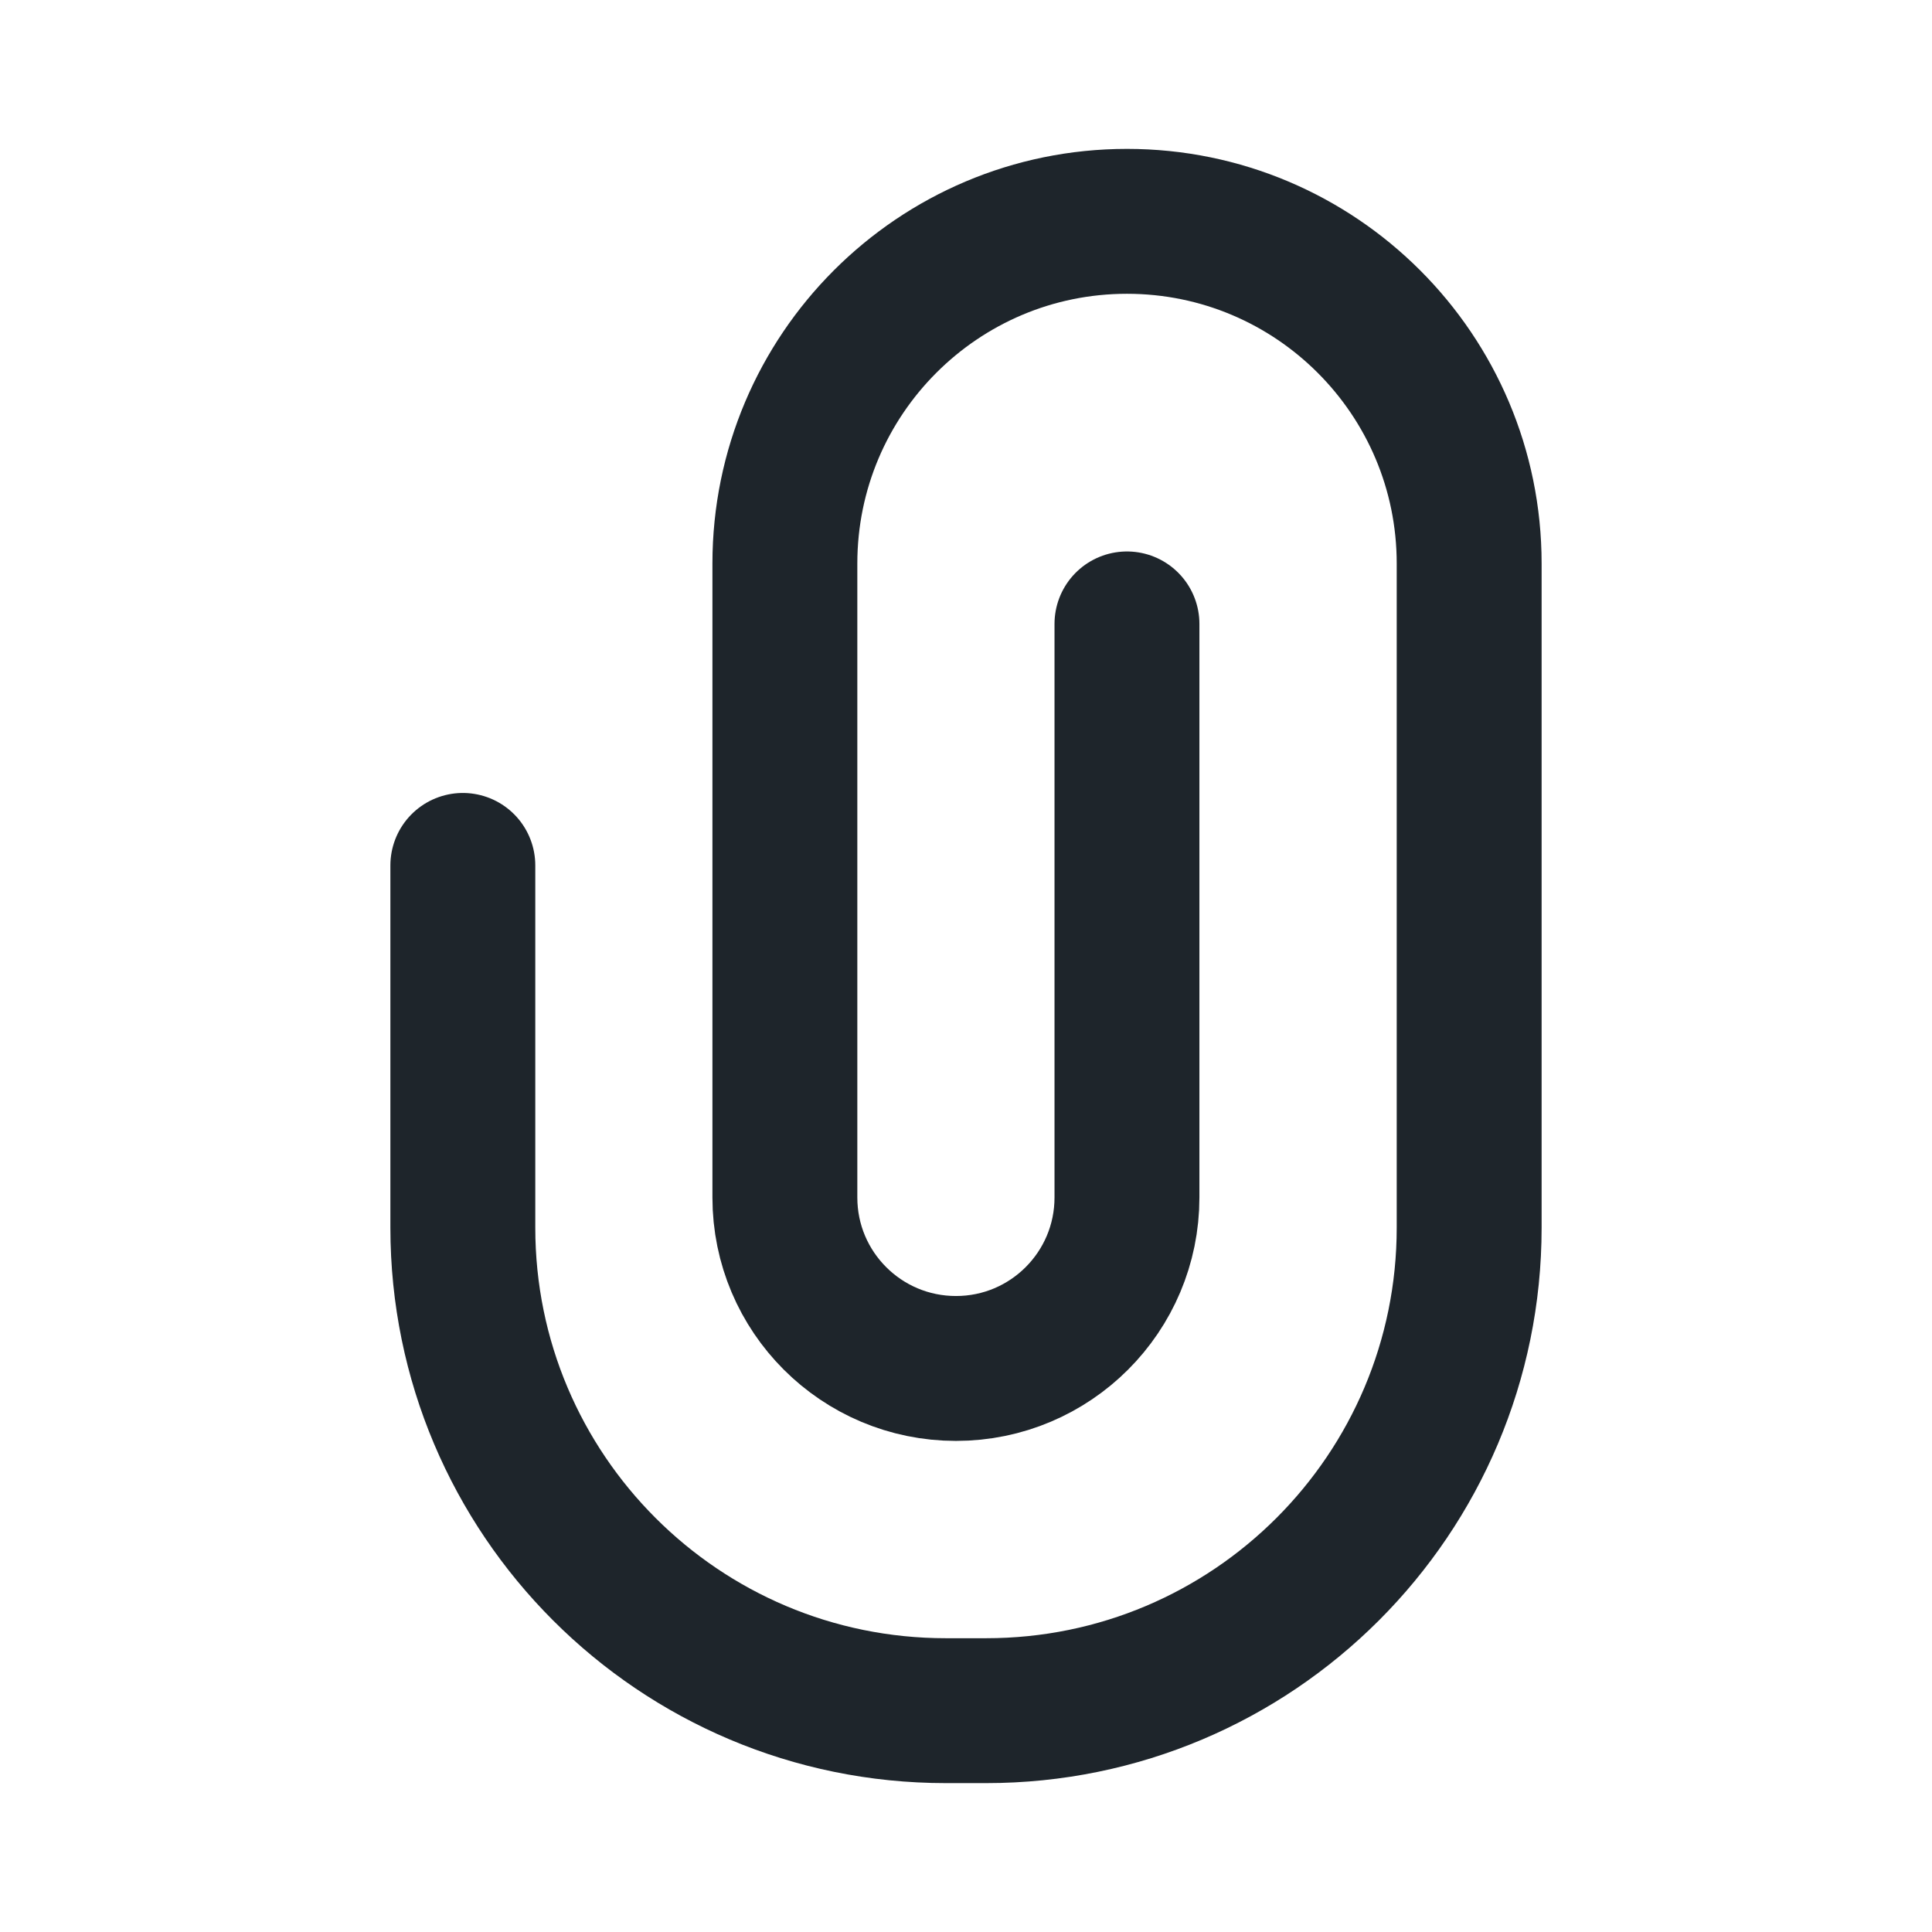
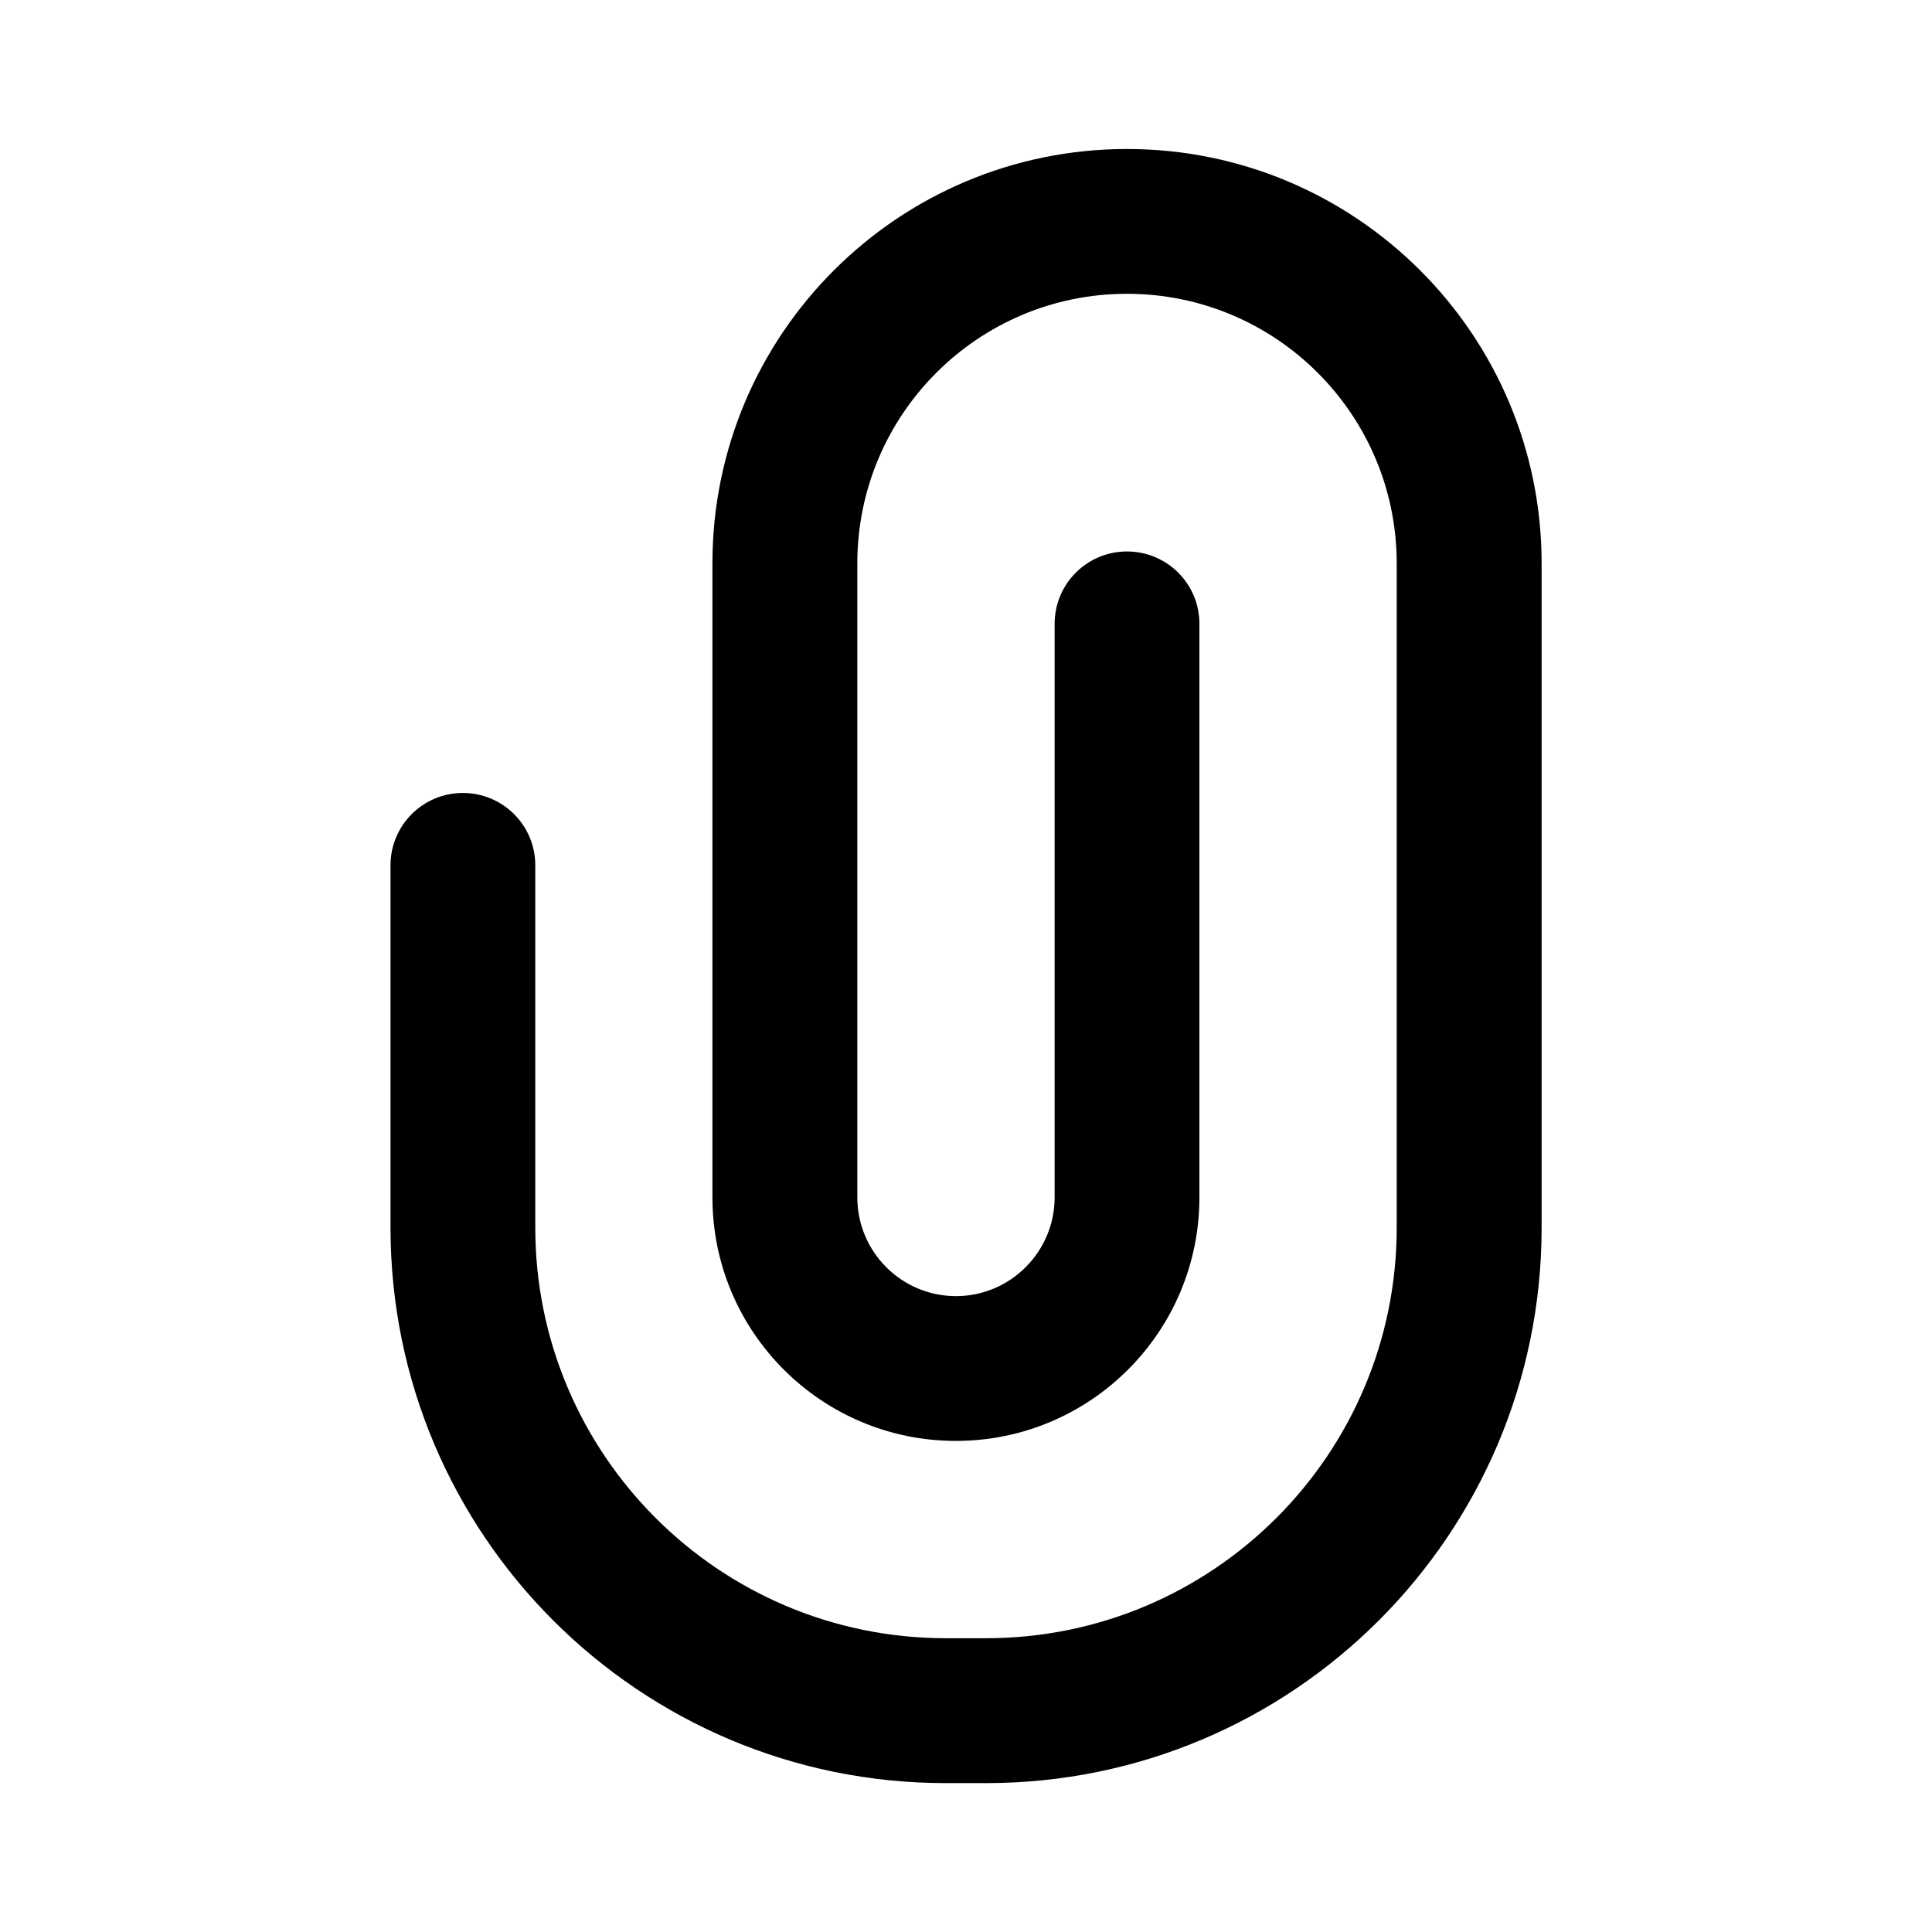
<svg xmlns="http://www.w3.org/2000/svg" width="16" height="16" viewBox="0 0 16 16" fill="none">
-   <path d="M3.833 7.167V10.167C3.833 12.376 5.624 14.167 7.833 14.167H8.167C10.376 14.167 12.167 12.376 12.167 10.167V4.667C12.167 3.102 10.898 1.833 9.333 1.833C7.769 1.833 6.5 3.102 6.5 4.667V9.917C6.5 10.699 7.134 11.333 7.917 11.333C8.699 11.333 9.333 10.699 9.333 9.917V5.167" stroke="#1E252B" stroke-width="1.2" stroke-linecap="round" />
+   <path d="M3.234 10.166V7.166C3.234 6.835 3.502 6.567 3.833 6.567C4.165 6.567 4.433 6.835 4.433 7.166V10.166C4.433 12.044 5.956 13.567 7.833 13.567H8.166C10.044 13.567 11.567 12.044 11.567 10.166V4.666C11.567 3.433 10.567 2.433 9.333 2.433C8.1 2.433 7.1 3.433 7.1 4.666V9.916C7.1 10.367 7.465 10.733 7.916 10.734C8.367 10.734 8.734 10.367 8.734 9.916V5.166C8.734 4.835 9.002 4.567 9.333 4.567C9.665 4.567 9.933 4.835 9.933 5.166V9.916C9.933 11.03 9.03 11.933 7.916 11.933C6.803 11.933 5.9 11.03 5.9 9.916V4.666C5.9 2.77 7.437 1.234 9.333 1.234C11.229 1.234 12.767 2.77 12.767 4.666V10.166C12.767 12.707 10.707 14.767 8.166 14.767H7.833C5.293 14.767 3.234 12.707 3.234 10.166Z" fill="black" />
</svg>
